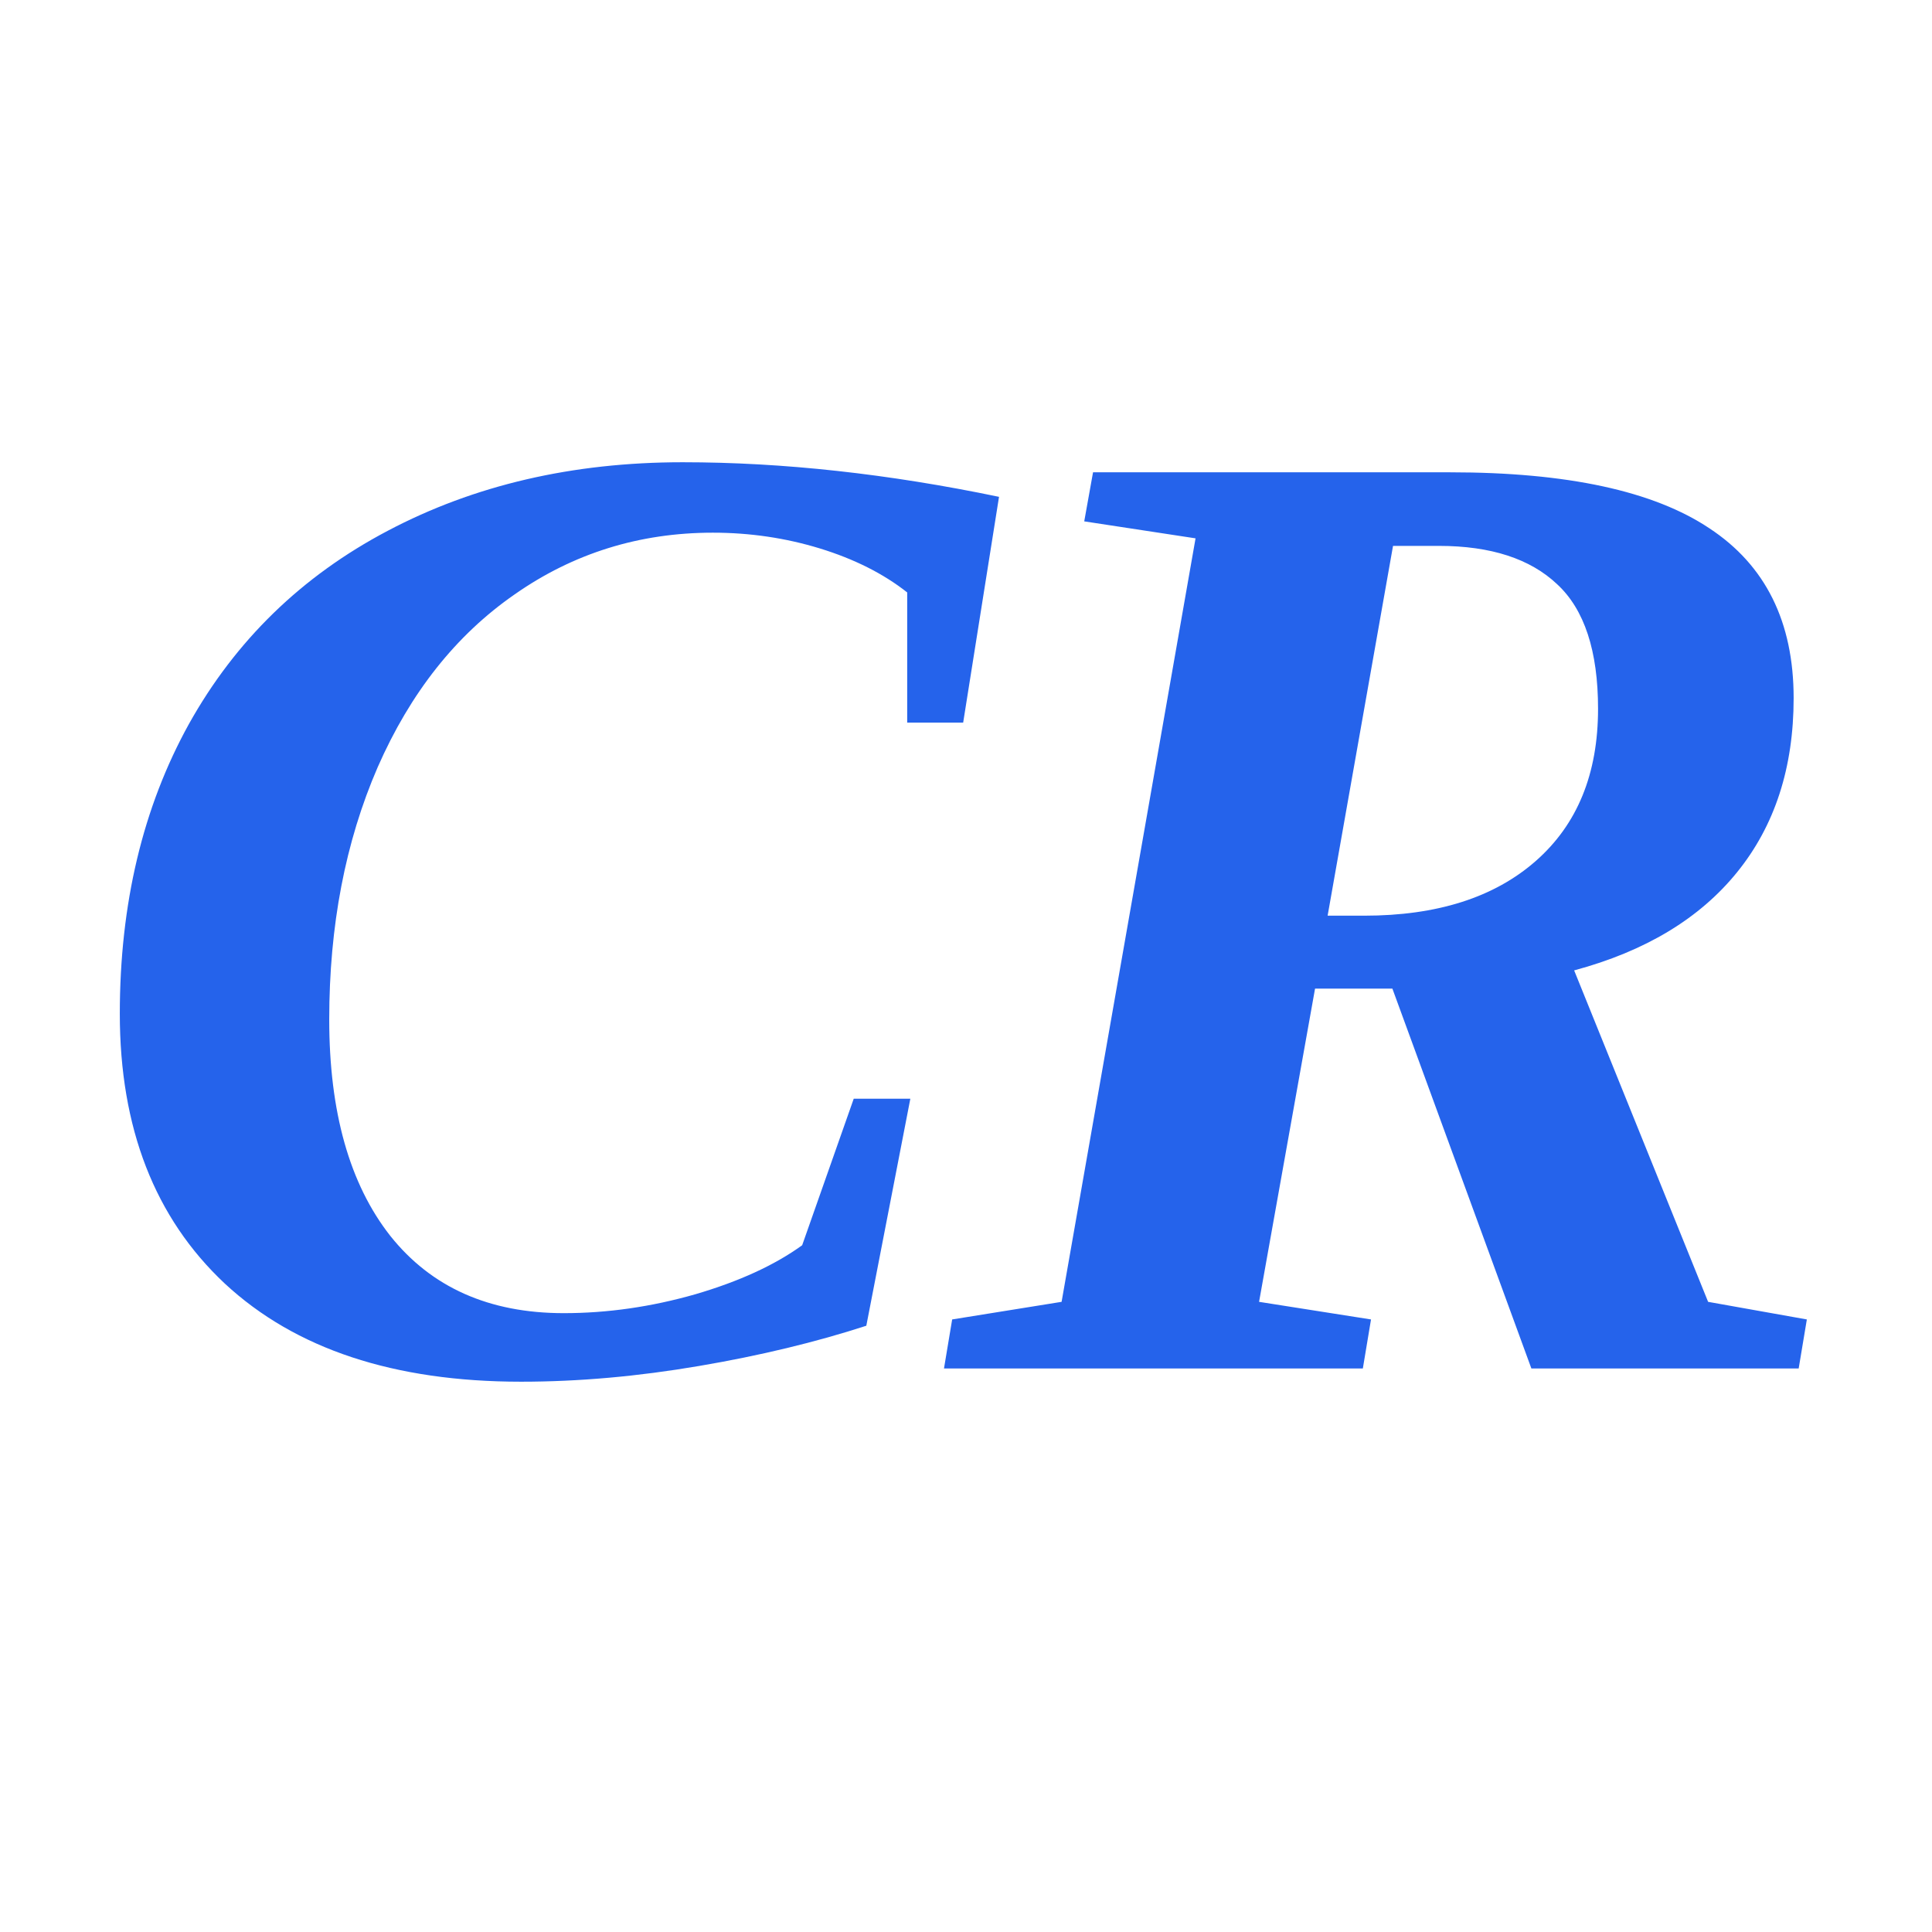
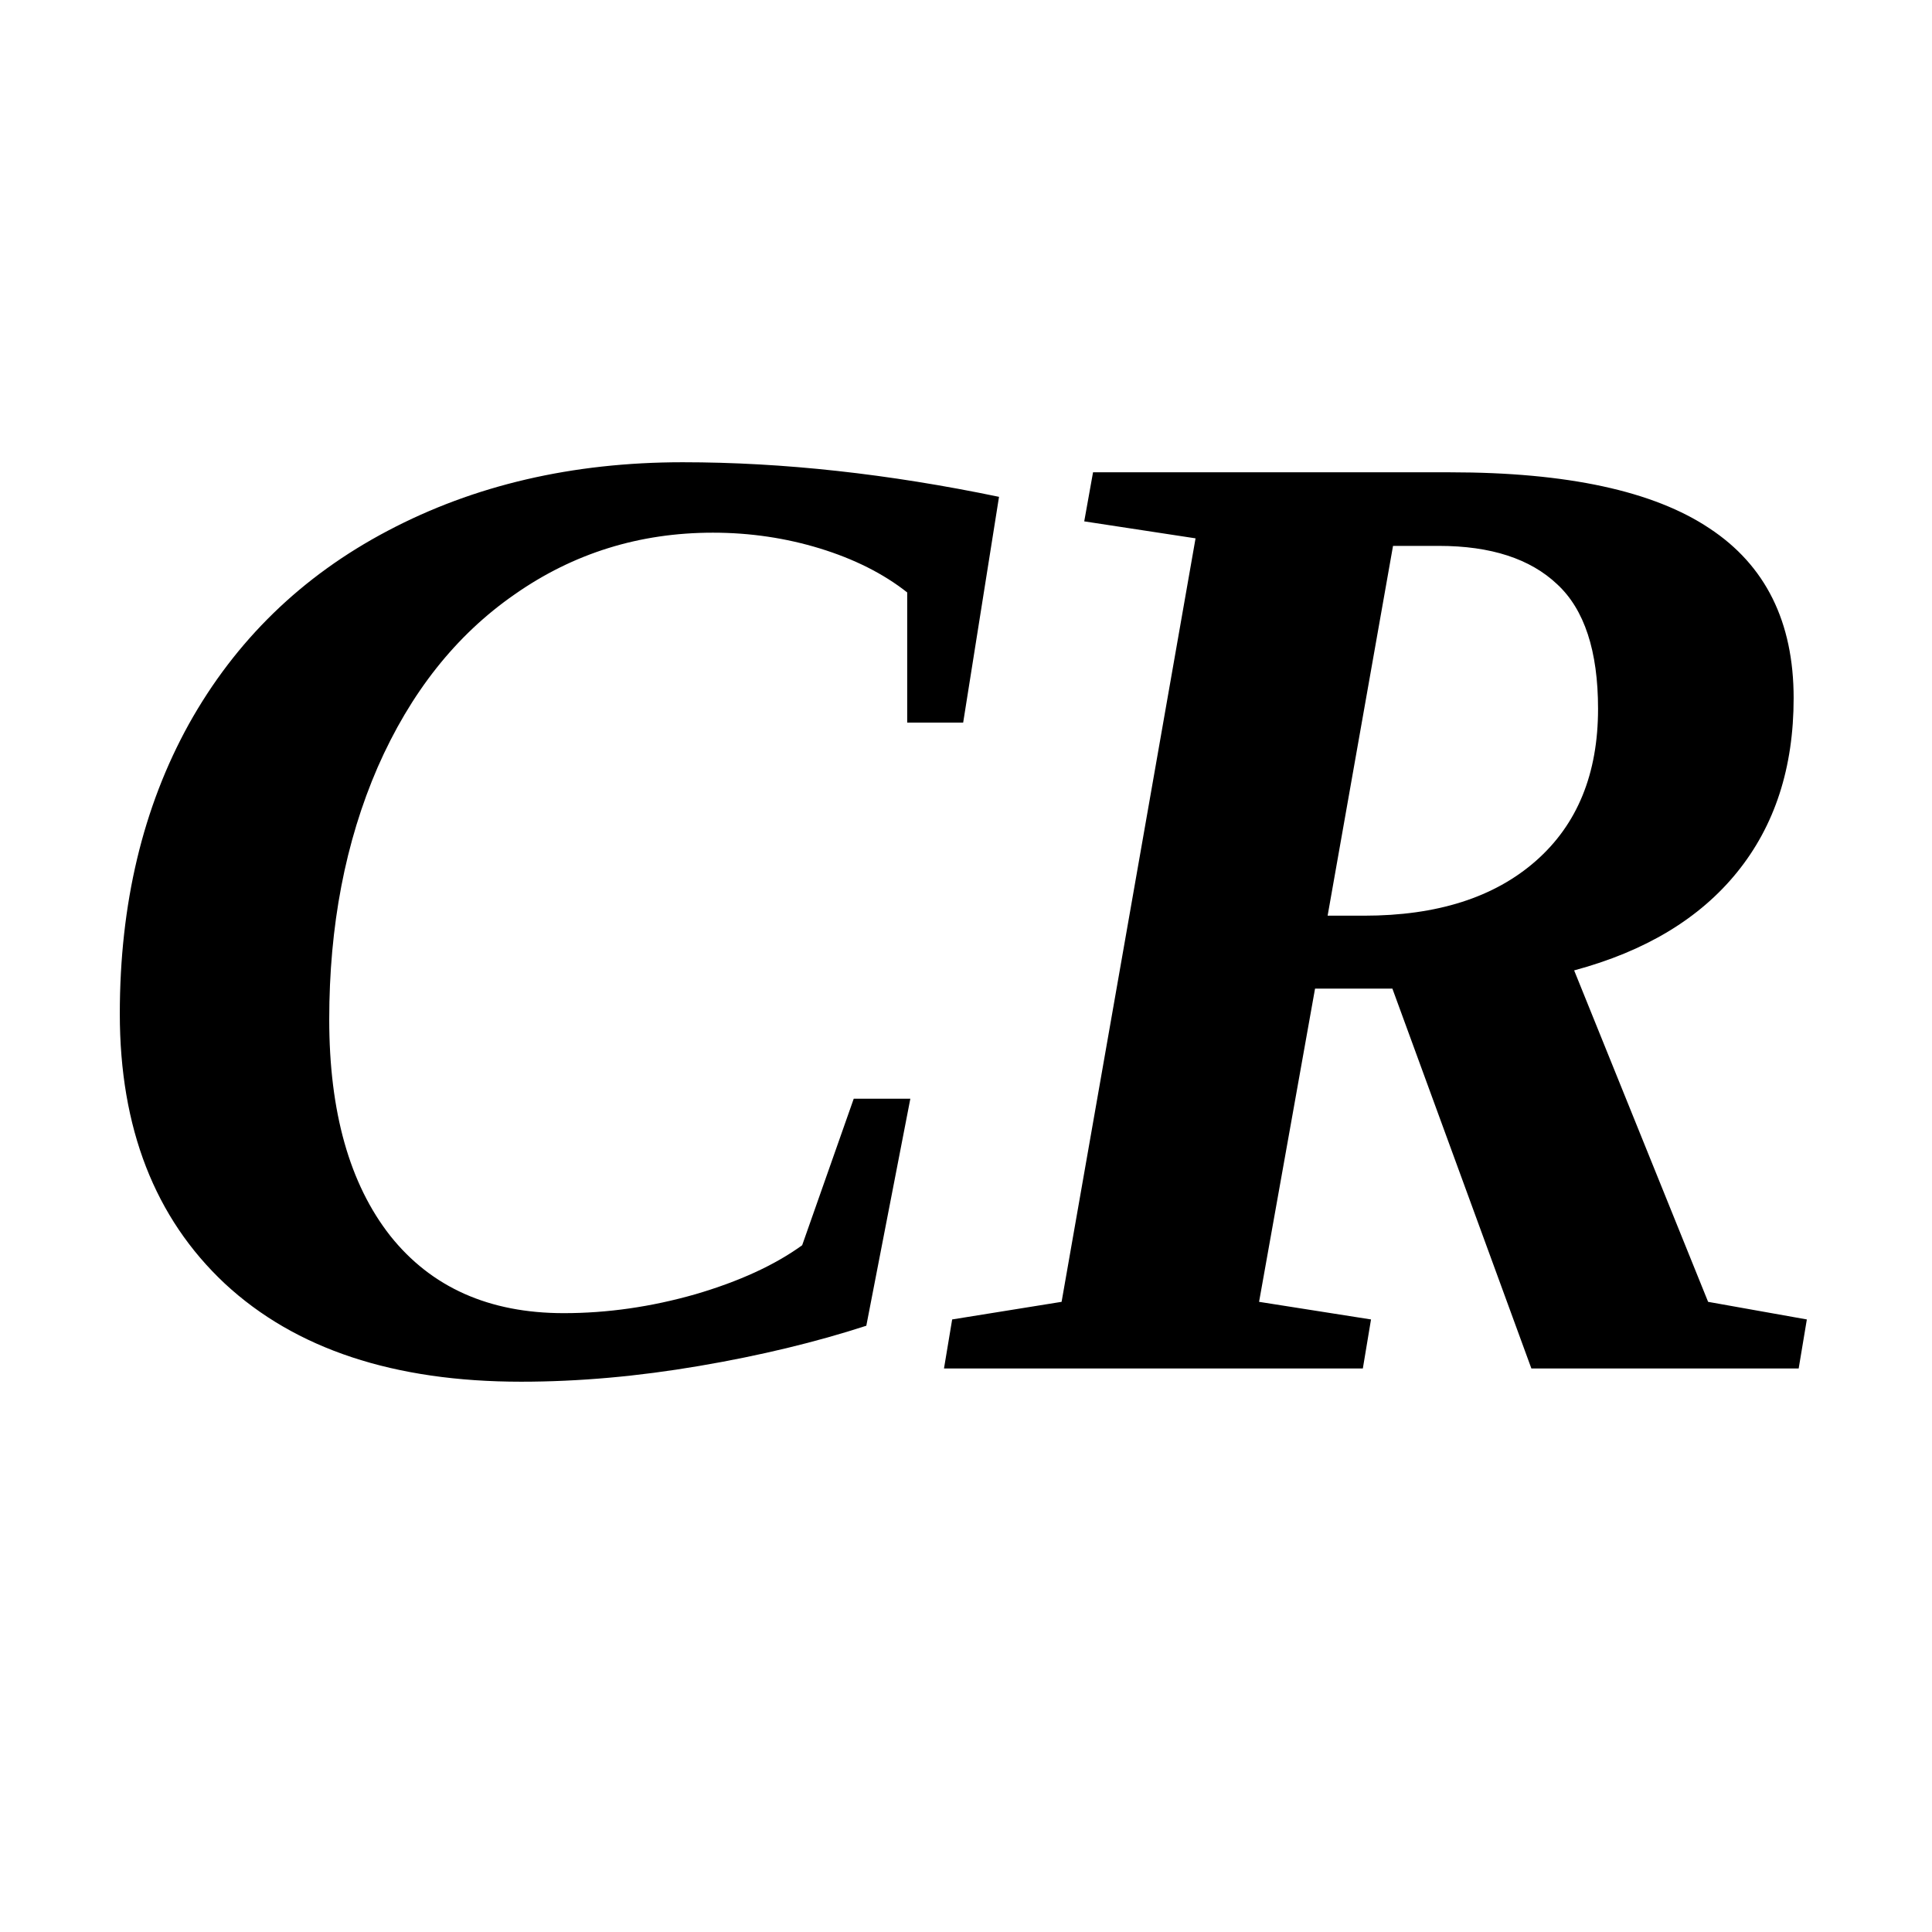
<svg xmlns="http://www.w3.org/2000/svg" viewBox="0 0 48 48" role="img" aria-label="Carlos Rodrigues">
-   <text x="50%" y="34" text-anchor="middle" font-family="'Sentient', 'Canela', 'GT Super', 'Georgia', 'Times New Roman', serif" font-style="italic" font-weight="700" font-size="34" letter-spacing="-1" fill="rgb(37 99 235)">CR</text>
+   <text x="50%" y="34" text-anchor="middle" font-family="'Sentient', 'Canela', 'GT Super', 'Georgia', 'Times New Roman', serif" font-style="italic" font-weight="700" font-size="34" letter-spacing="-1" fill="oklch(0.22 0.02 250)">CR</text>
</svg>
